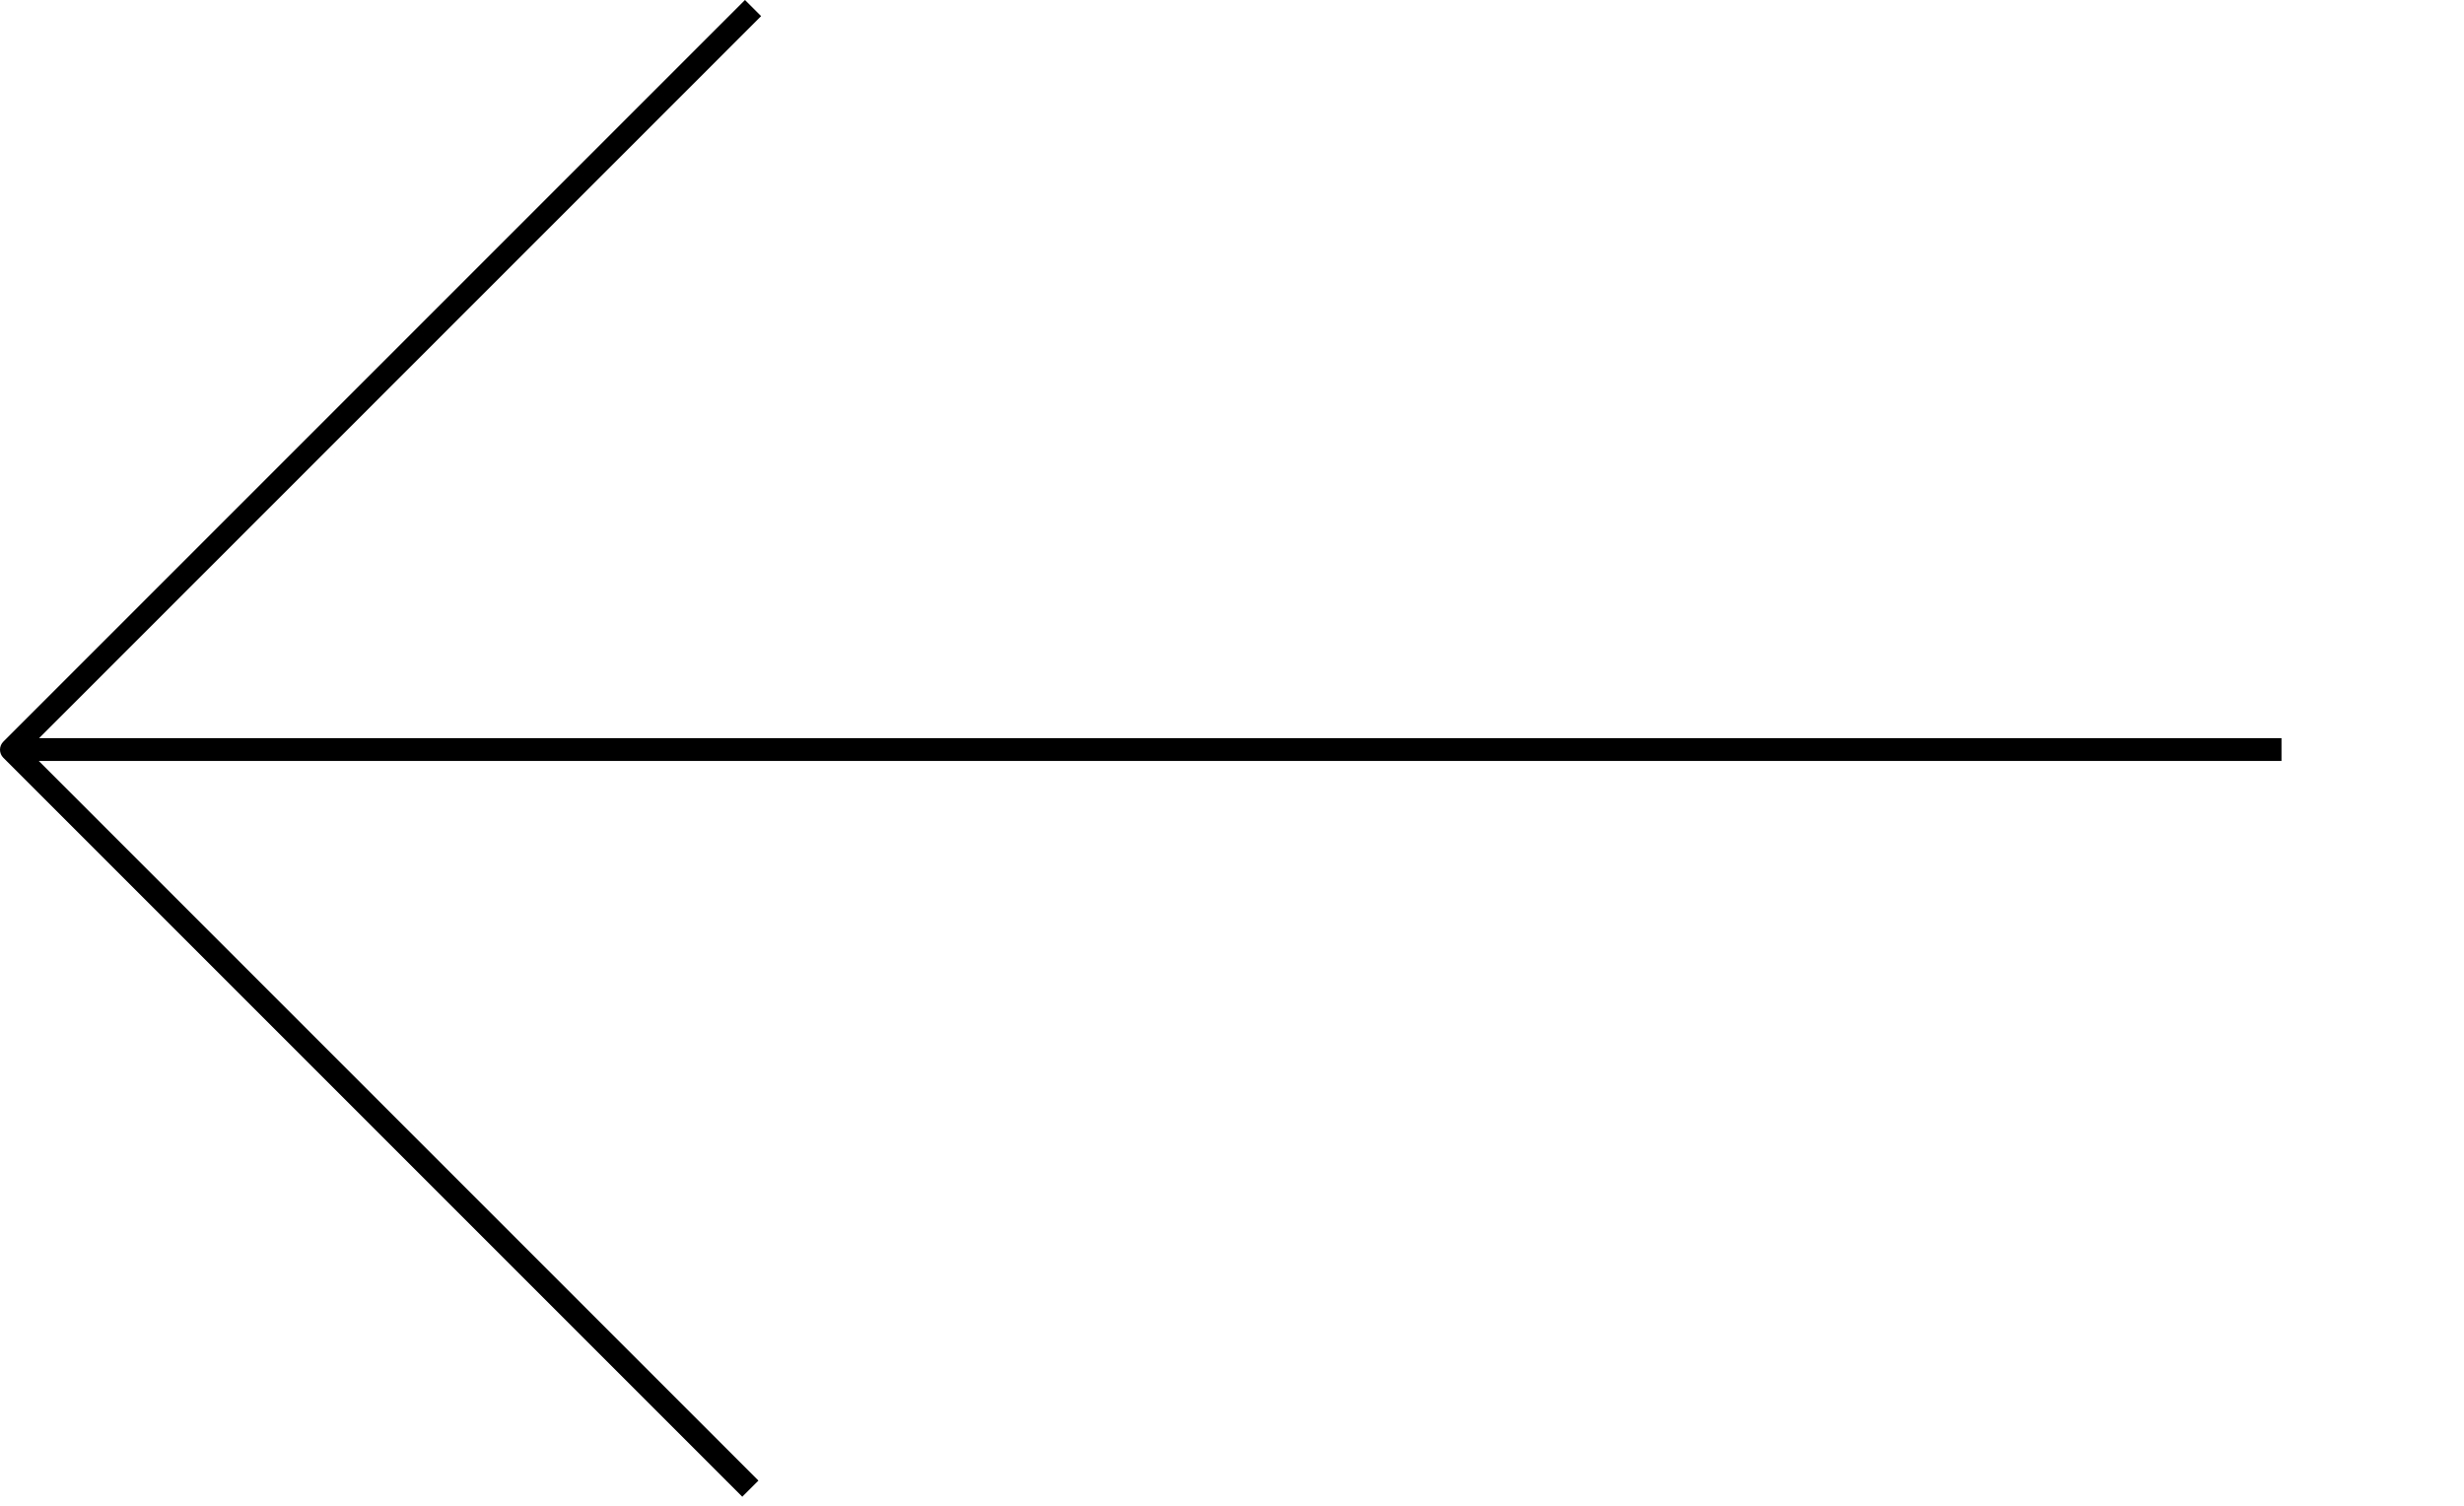
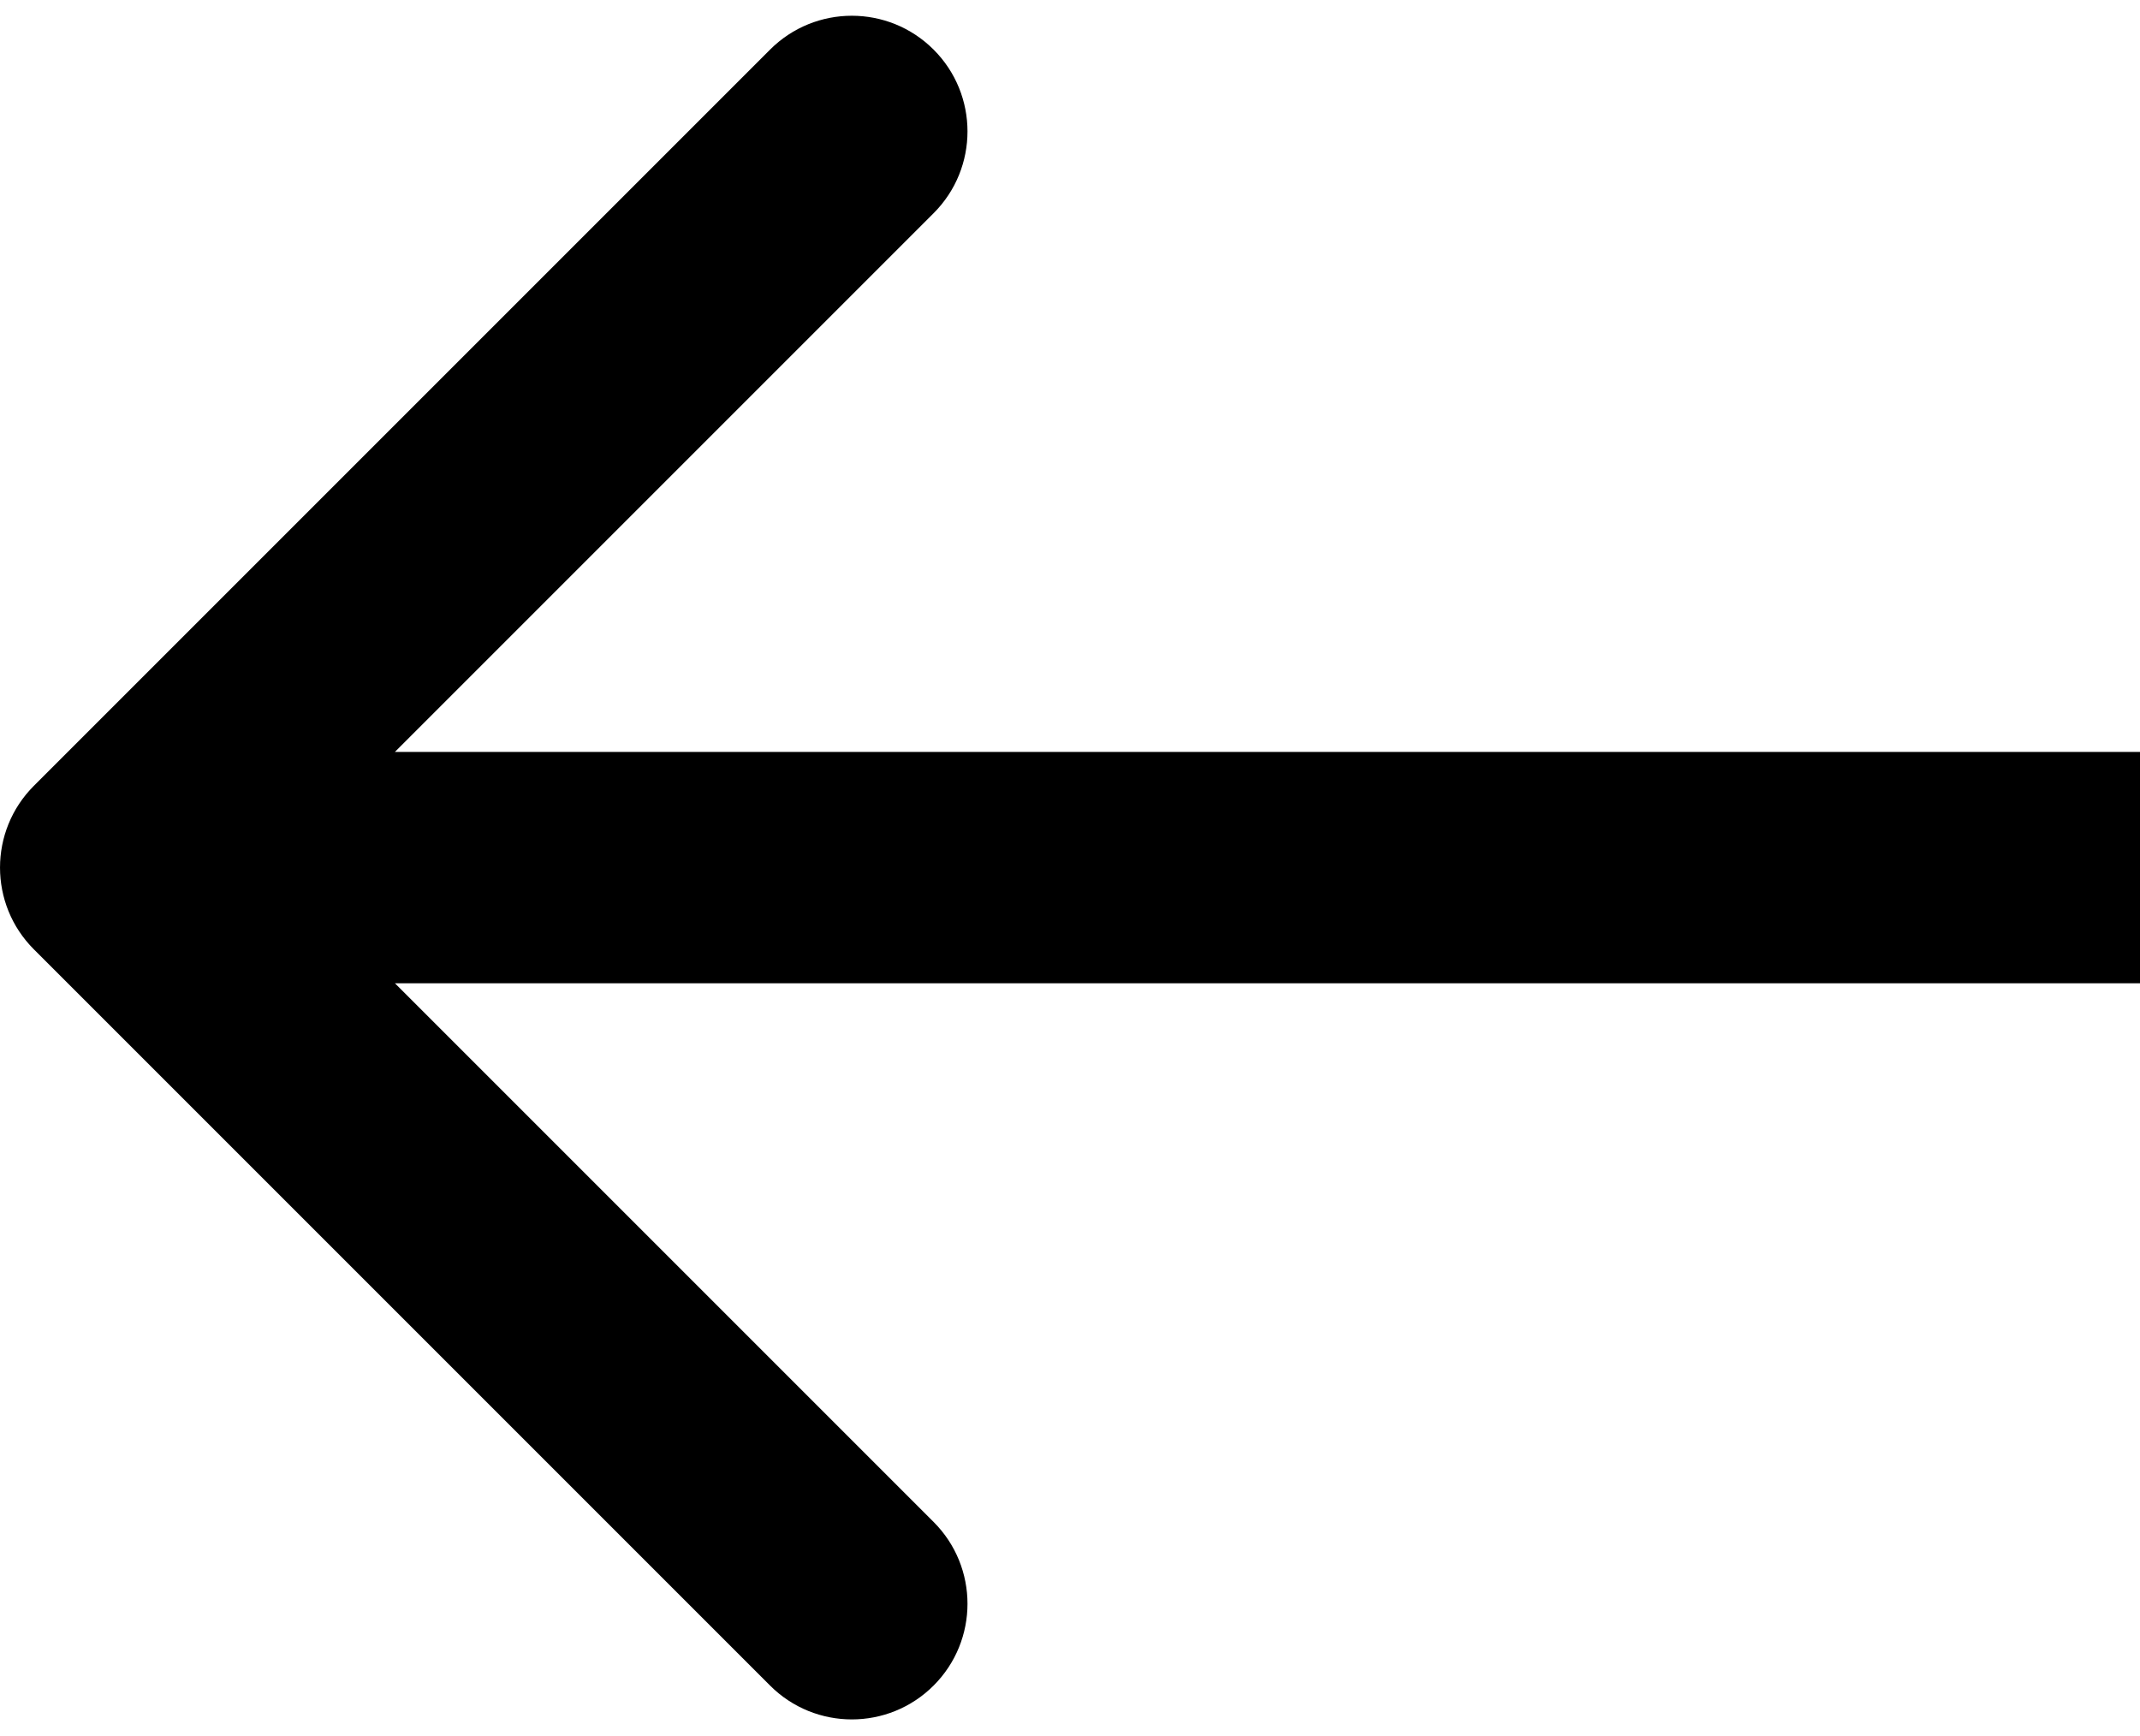
- <svg xmlns="http://www.w3.org/2000/svg" width="216" height="132" fill="none">
-   <path fill-rule="evenodd" clip-rule="evenodd" d="M3.4 66.707l63.085 63.085-1.415 1.414L.293 66.428a1 1 0 010-1.414L65.307 0l1.414 1.414L3.428 64.707H200v2H3.4z" fill="#000" />
+ <svg xmlns="http://www.w3.org/2000/svg" width="37" height="30" viewBox="0 0 37 30" fill="none">
+   <path fill-rule="evenodd" clip-rule="evenodd" d="M13.314 29.142L0.586 16.414C-0.195 15.633 -0.195 14.367 0.586 13.586L13.314 0.858C14.095 0.077 15.361 0.077 16.142 0.858C16.923 1.639 16.923 2.905 16.142 3.686L6.828 13L37 13L37 17L6.828 17L16.142 26.314C16.923 27.095 16.923 28.361 16.142 29.142C15.361 29.923 14.095 29.923 13.314 29.142Z" fill="black" />
</svg>
